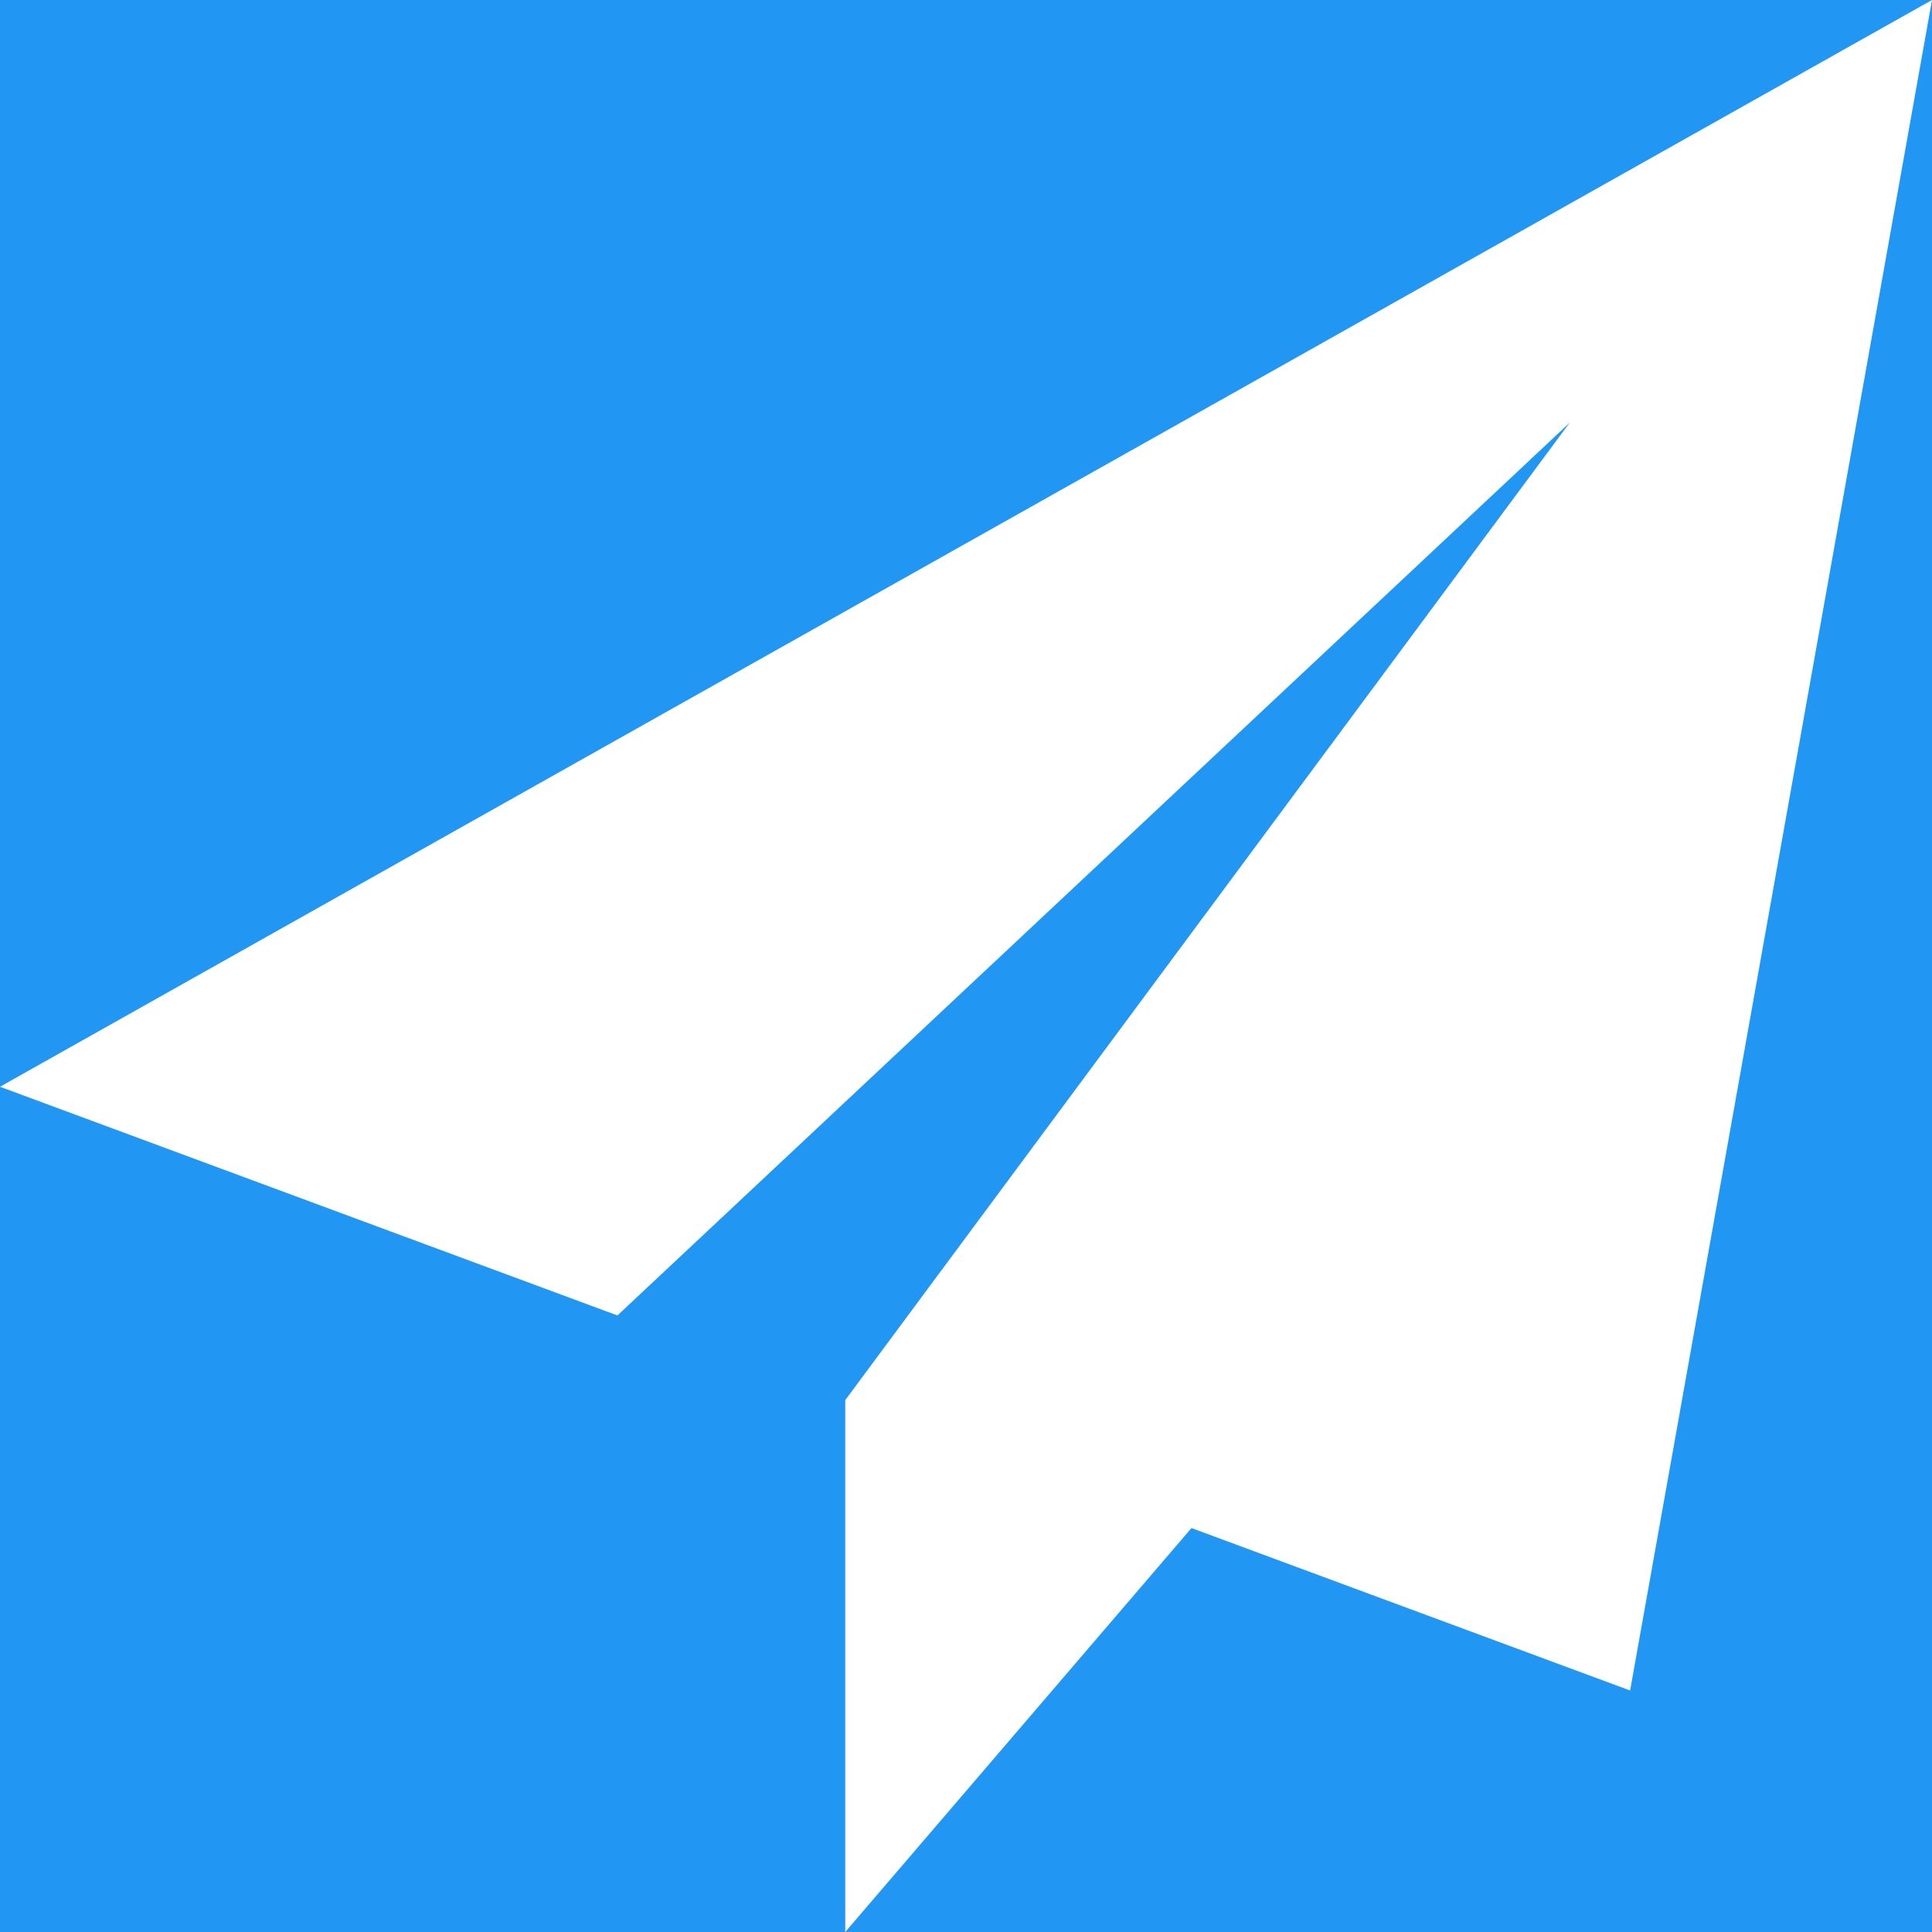
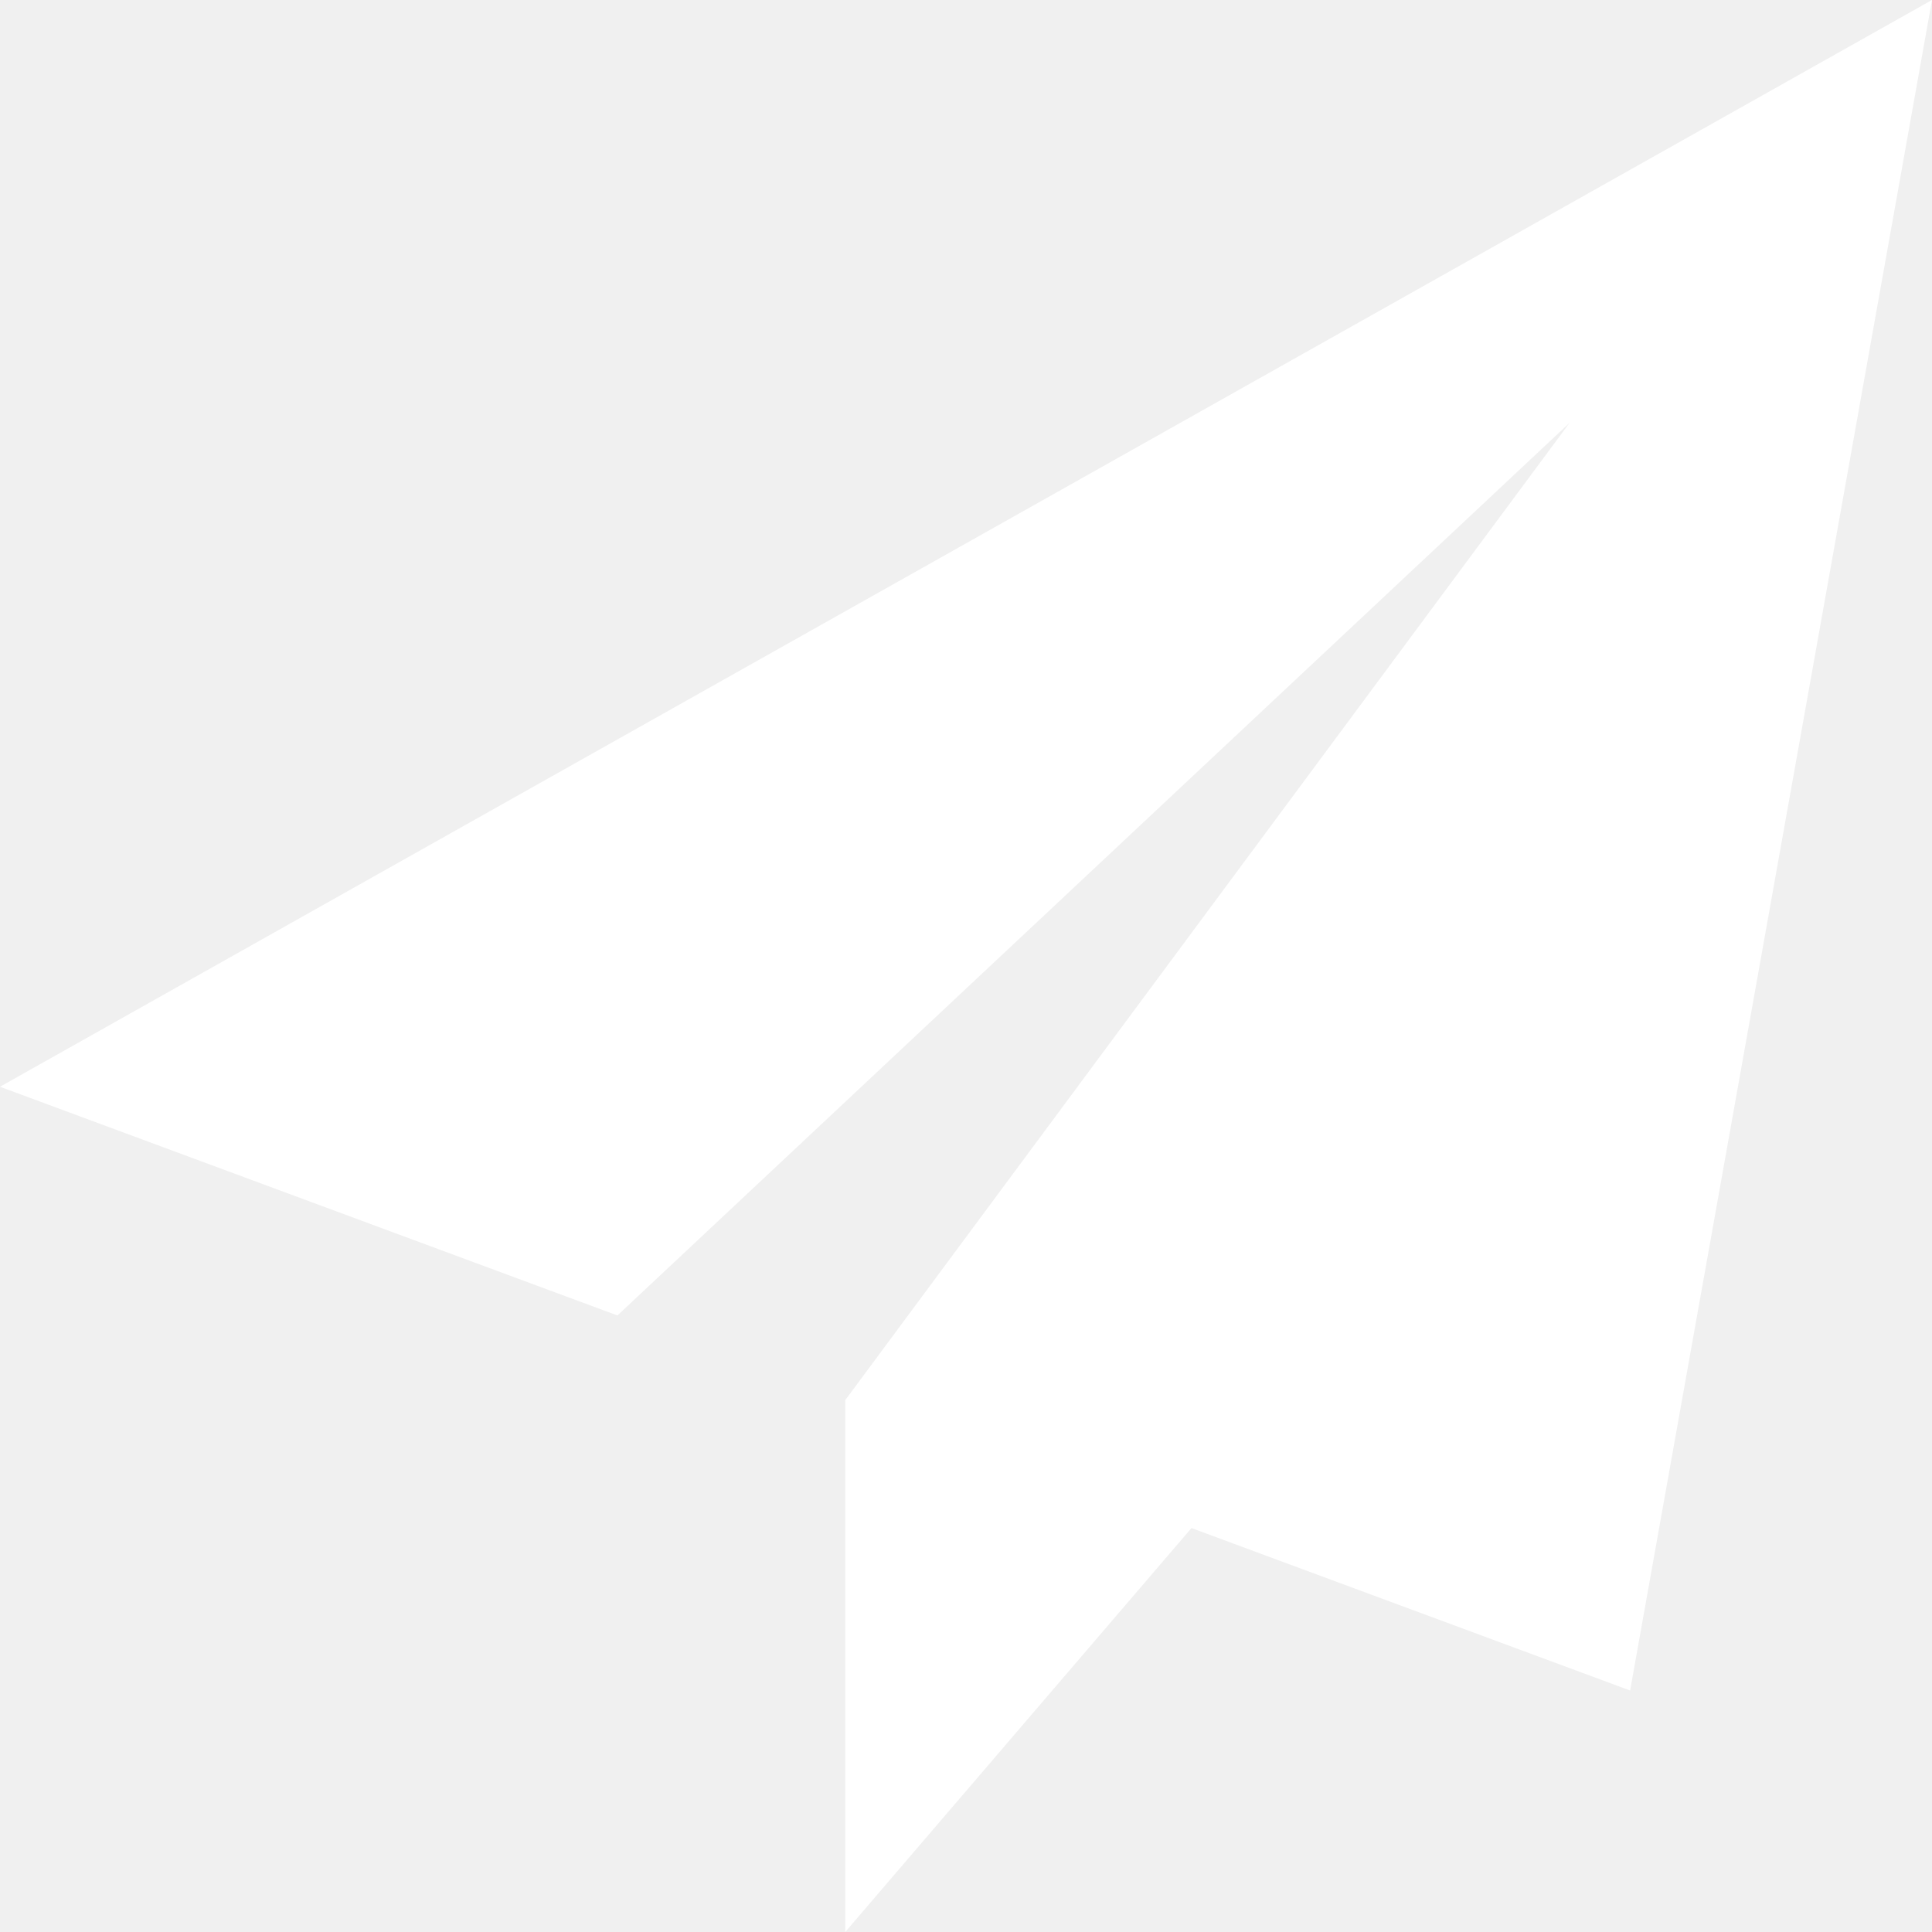
<svg xmlns="http://www.w3.org/2000/svg" width="24" height="24" viewBox="0 0 24 24" fill="none">
-   <rect width="24" height="24" fill="#E5E5E5" />
-   <g clip-path="url(#clip0)">
-     <rect width="1600" height="3018" transform="translate(-1333 -2871)" fill="white" />
-     <rect x="-1332" y="-106" width="1600" height="253" fill="#2F303A" />
-     <g filter="url(#filter0_d)">
-       <rect x="-148" y="-13" width="200" height="50" rx="4" fill="#2196F3" />
-     </g>
-     <path d="M24 0L0 13.5L7.67 16.341L19.5 5.25L10.502 17.39L10.509 17.392L10.5 17.39V24L14.801 18.982L20.25 21L24 0Z" fill="white" />
-   </g>
-   <defs>
-     <filter id="filter0_d" x="-152" y="-13" width="208" height="58" filterUnits="userSpaceOnUse" color-interpolation-filters="sRGB">
-       <feFlood flood-opacity="0" result="BackgroundImageFix" />
-       <feColorMatrix in="SourceAlpha" type="matrix" values="0 0 0 0 0 0 0 0 0 0 0 0 0 0 0 0 0 0 127 0" />
-       <feOffset dy="4" />
-       <feGaussianBlur stdDeviation="2" />
-       <feColorMatrix type="matrix" values="0 0 0 0 0 0 0 0 0 0 0 0 0 0 0 0 0 0 0.15 0" />
-       <feBlend mode="normal" in2="BackgroundImageFix" result="effect1_dropShadow" />
-       <feBlend mode="normal" in="SourceGraphic" in2="effect1_dropShadow" result="shape" />
-     </filter>
-     <clipPath id="clip0">
-       <rect width="1600" height="3018" fill="white" transform="translate(-1333 -2871)" />
-     </clipPath>
-   </defs>
+   <path d="M24 0L0 13.5L7.67 16.341L19.5 5.25L10.502 17.39L10.509 17.392L10.5 17.39V24L14.801 18.982L20.25 21L24 0Z" fill="white" />
</svg>
